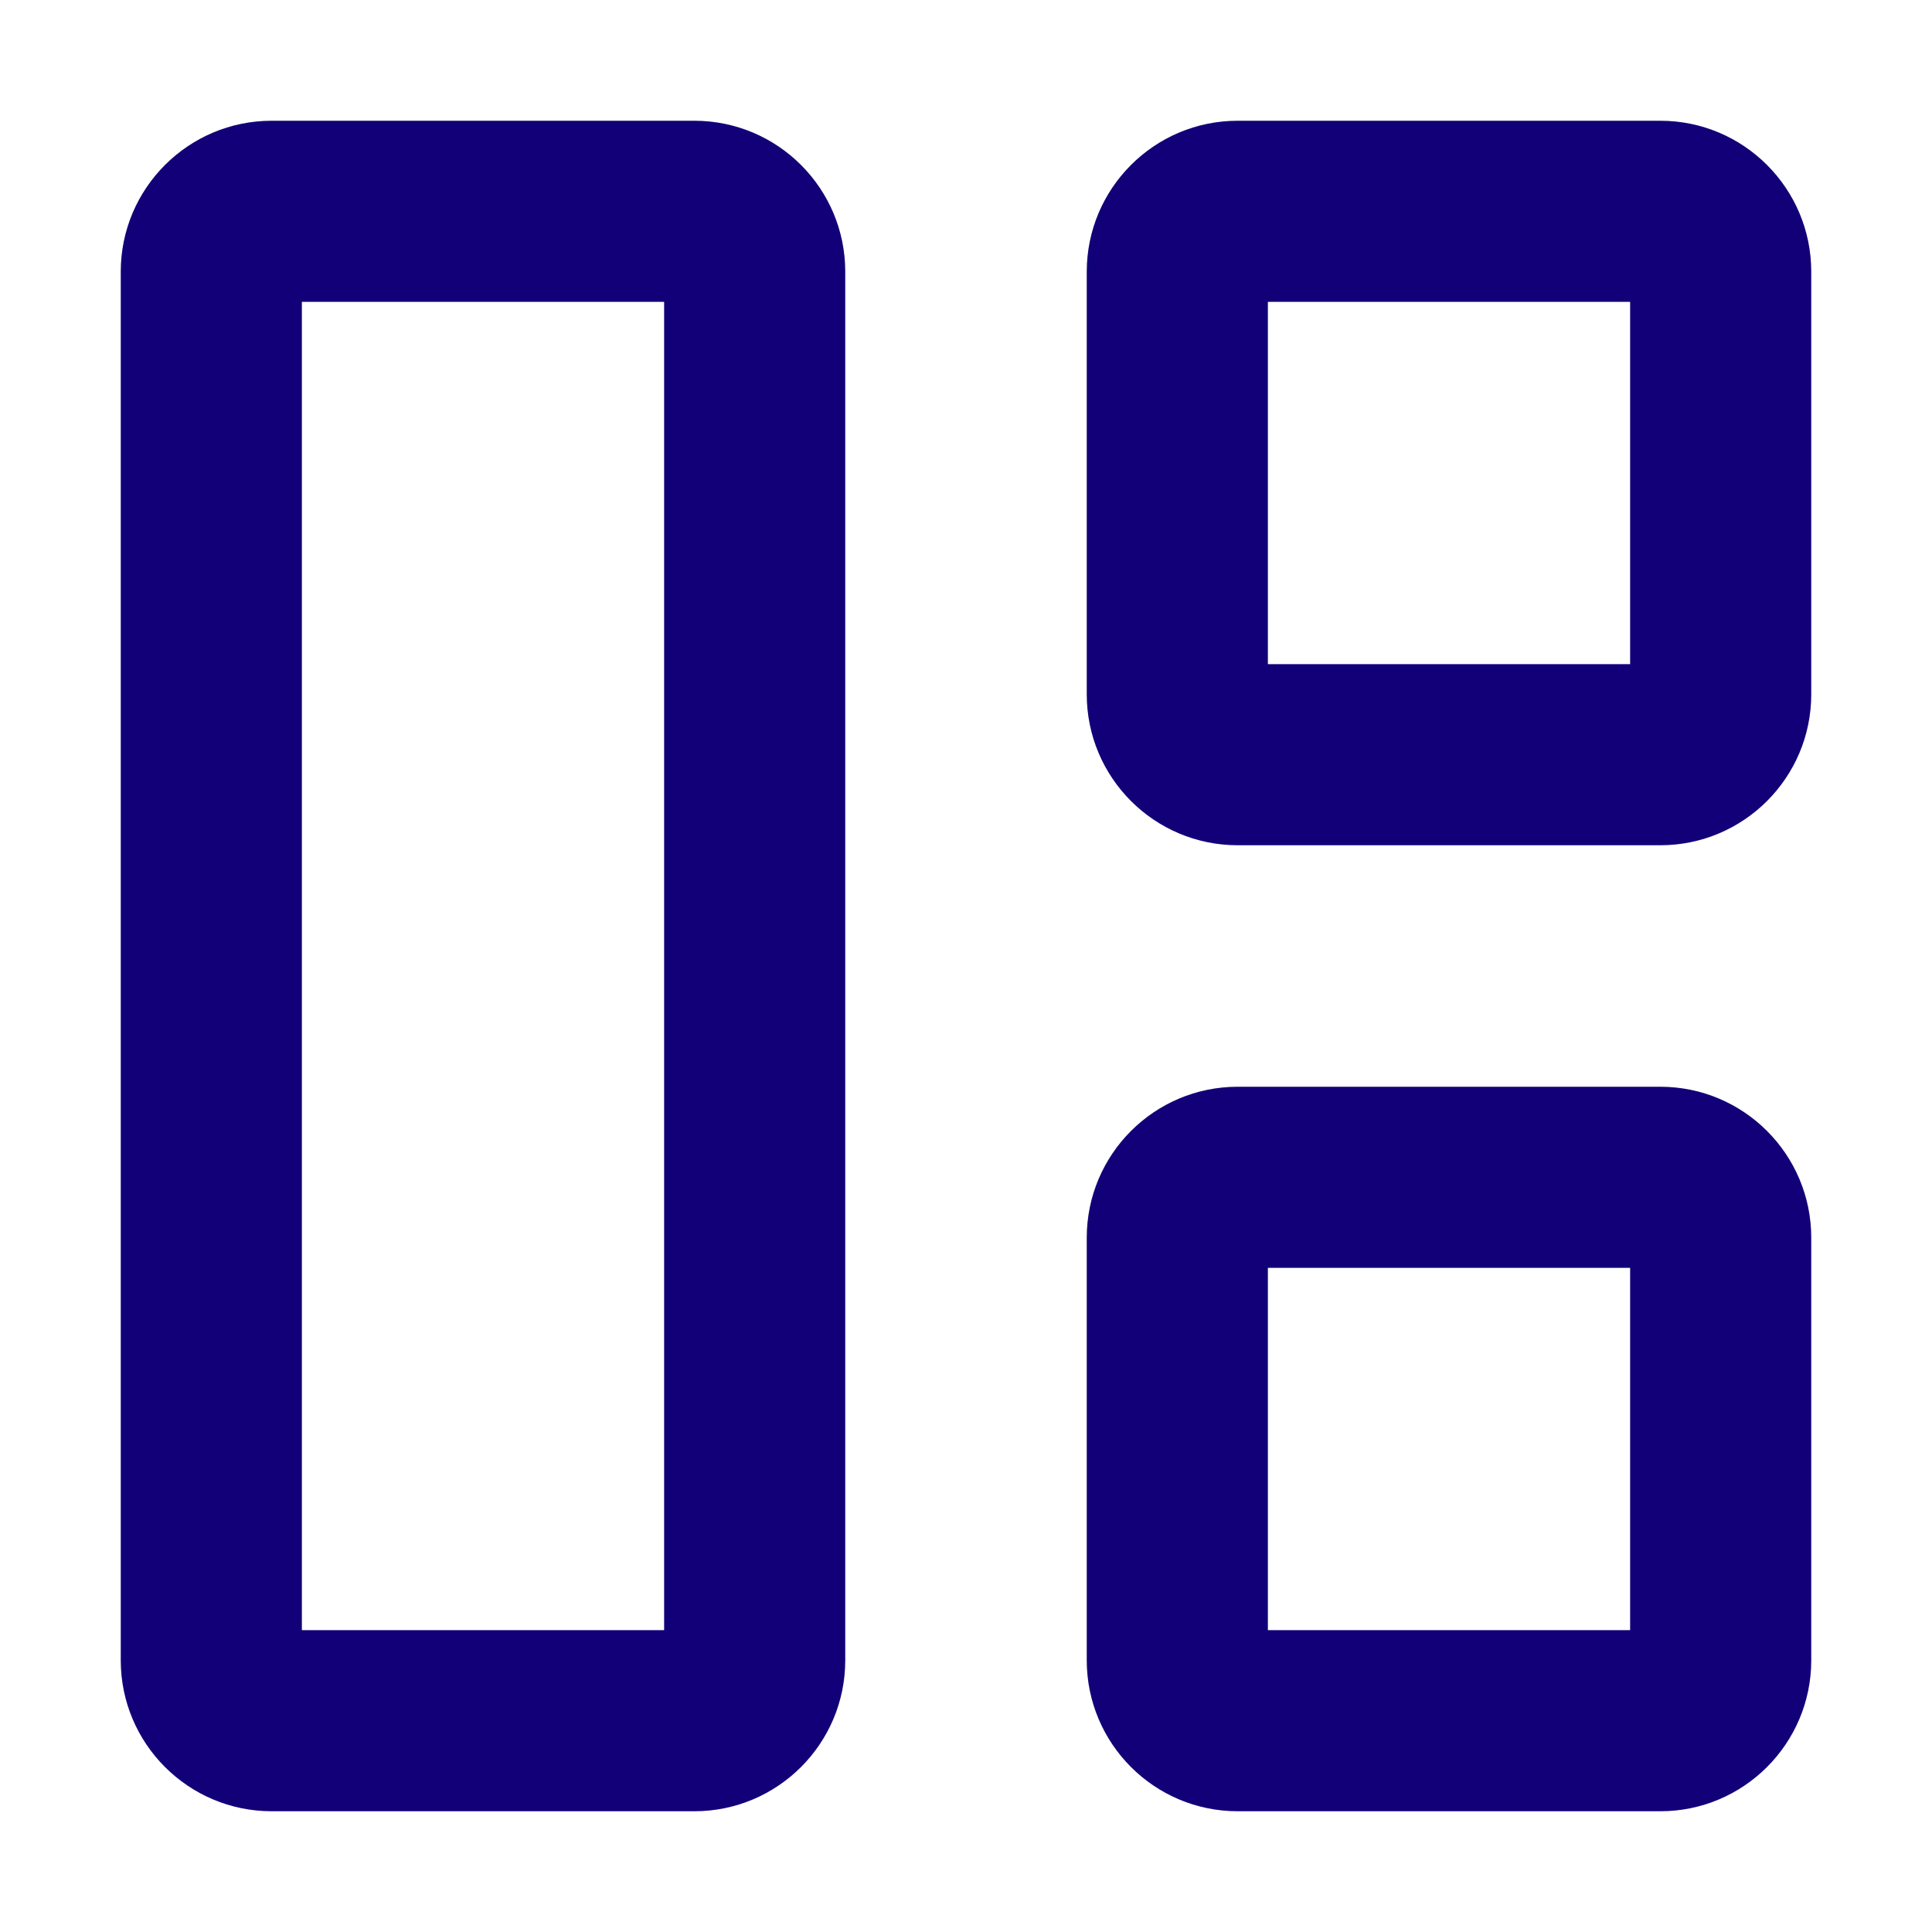
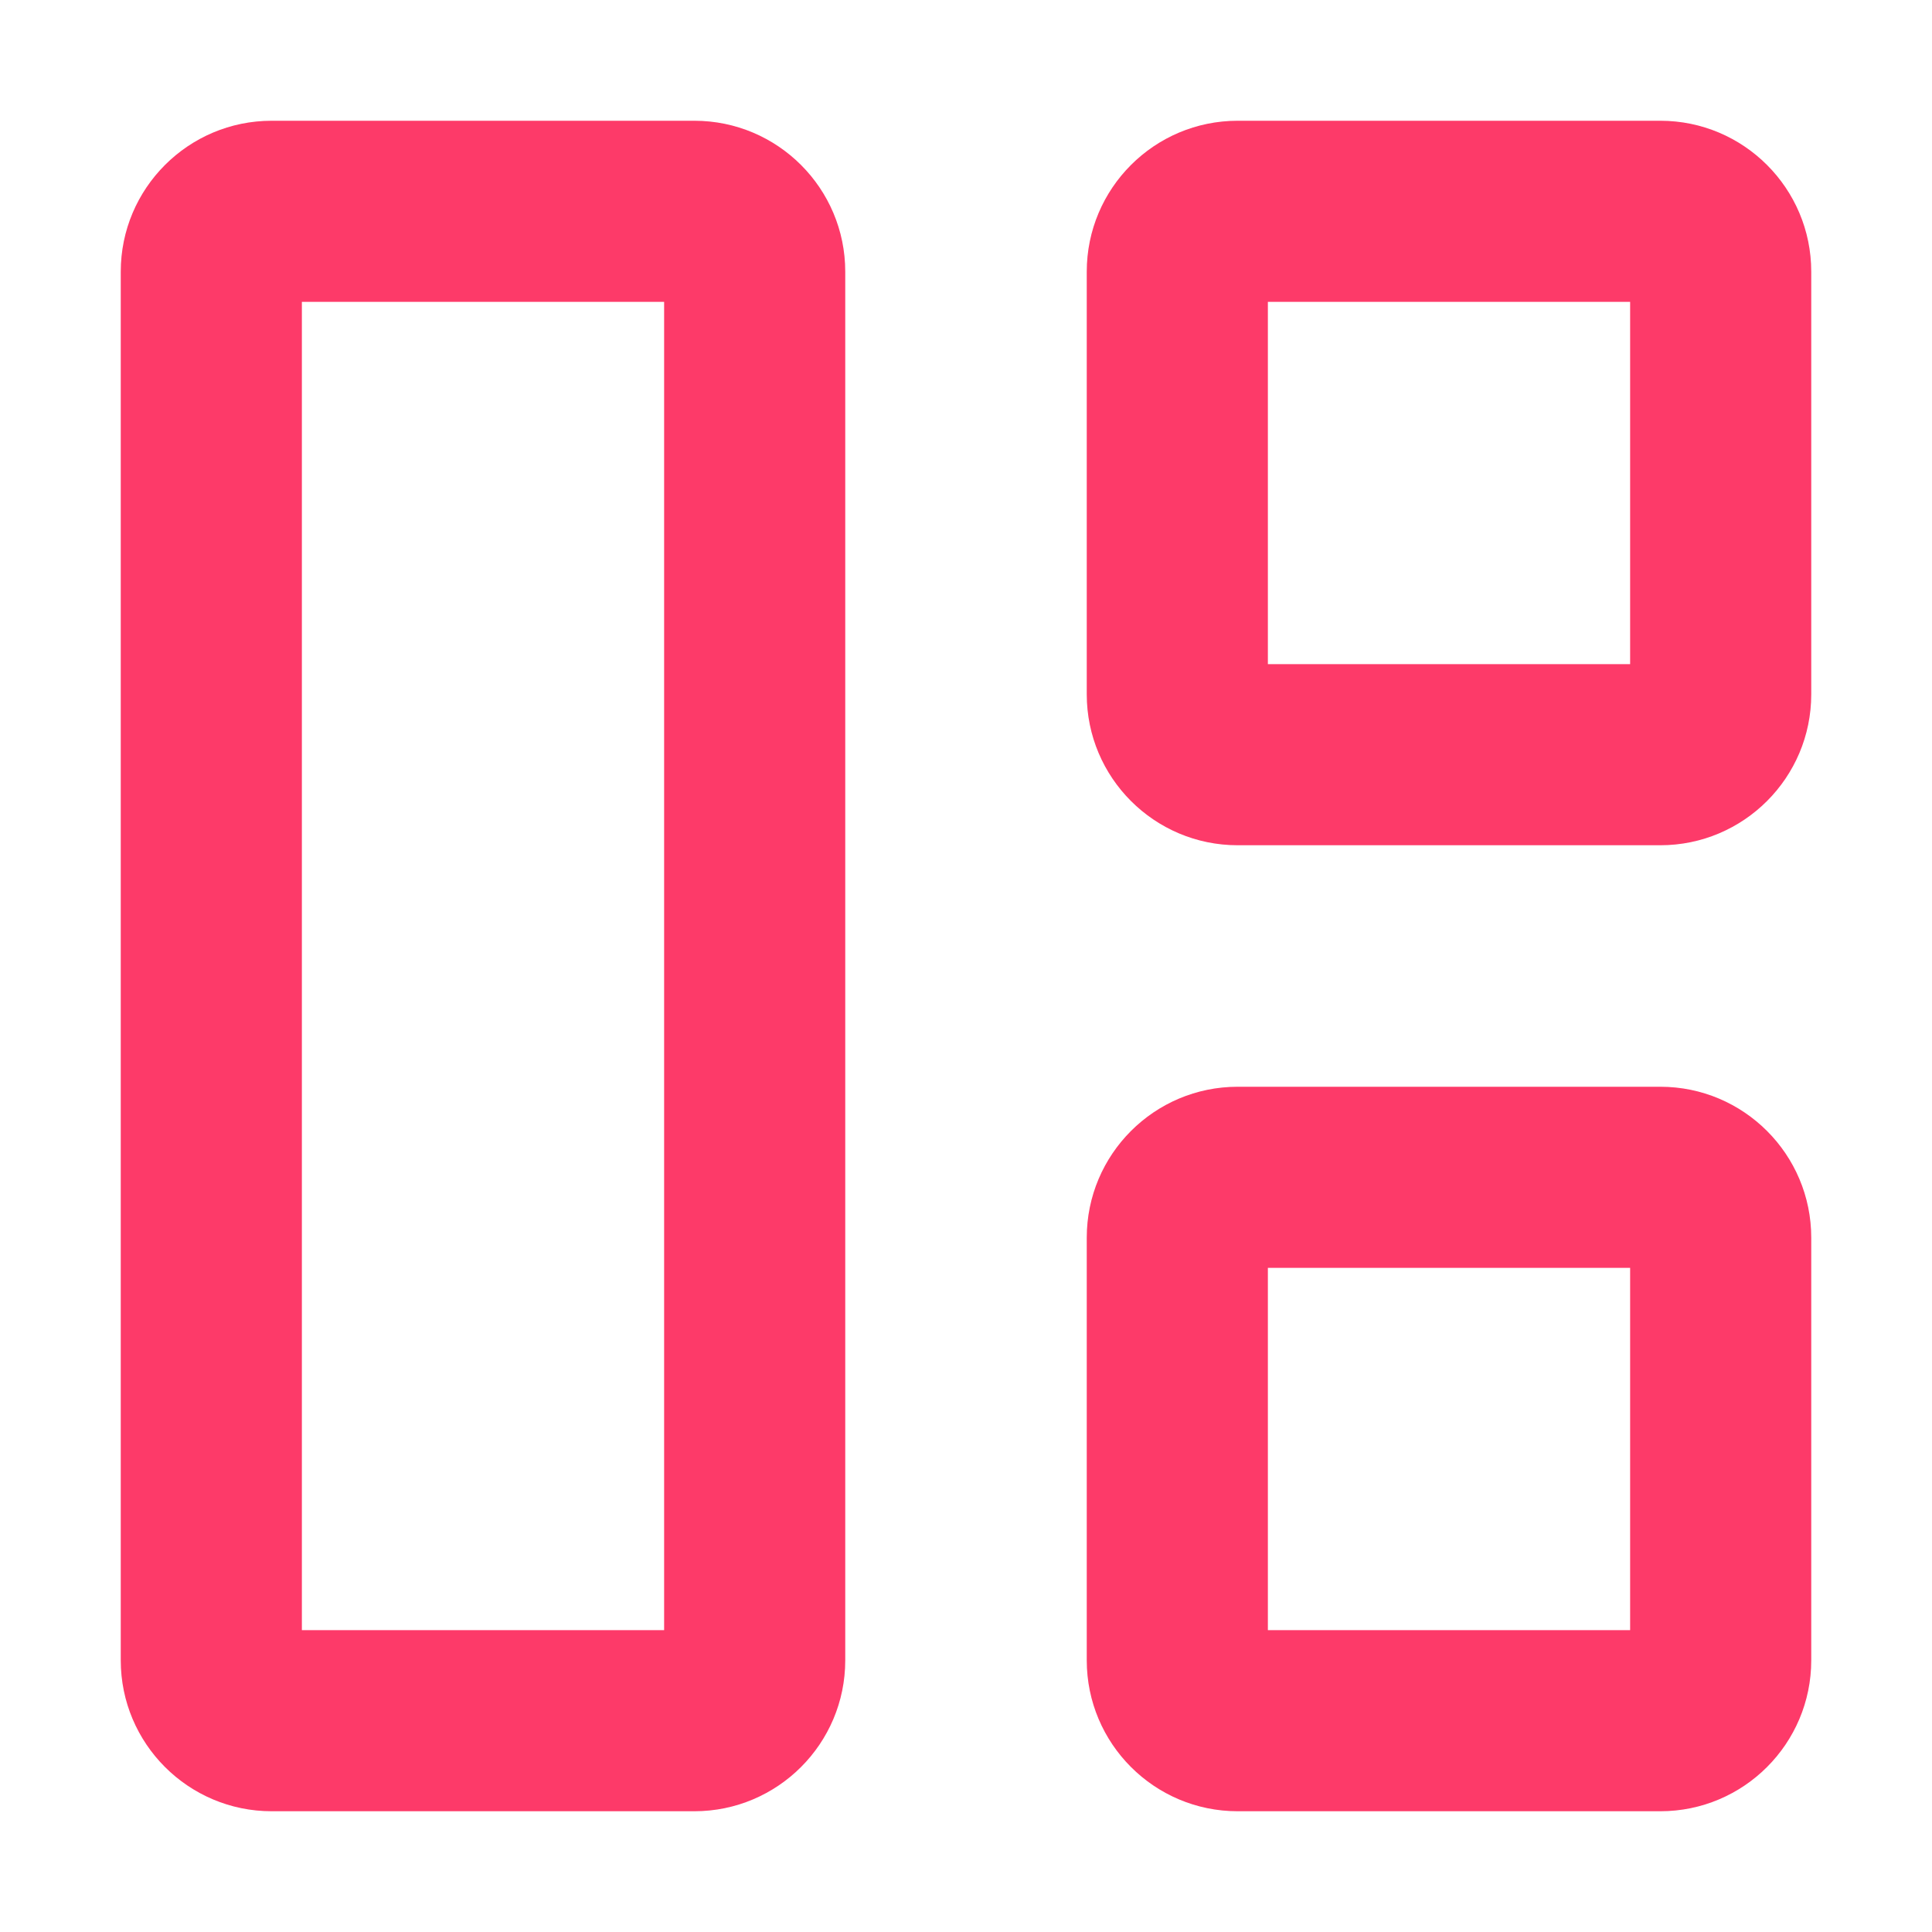
<svg xmlns="http://www.w3.org/2000/svg" width="800px" height="800px" viewBox="0 0 16 16" fill="none">
-   <g fill="#120078" fill-rule="evenodd" clip-rule="evenodd">
+   <g fill="#FD3A69" fill-rule="evenodd" clip-rule="evenodd">
    <path d="M1 2.25C1 1.56 1.56 1 2.25 1h3.5C6.44 1 7 1.56 7 2.25v11.5C7 14.44 6.44 15 5.75 15h-3.5C1.56 15 1 14.44 1 13.75V2.25zm1.5.25v11h3v-11h-3zM9 2.25C9 1.56 9.56 1 10.25 1h3.5c.69 0 1.25.56 1.25 1.25v3.5C15 6.44 14.44 7 13.75 7h-3.5C9.56 7 9 6.44 9 5.75v-3.5zm1.5.25v3h3v-3h-3zM10.25 9C9.56 9 9 9.56 9 10.25v3.5c0 .69.56 1.25 1.25 1.25h3.5c.69 0 1.25-.56 1.25-1.25v-3.5C15 9.56 14.44 9 13.75 9h-3.5zm.25 4.5v-3h3v3h-3z" />
  </g>
</svg>
